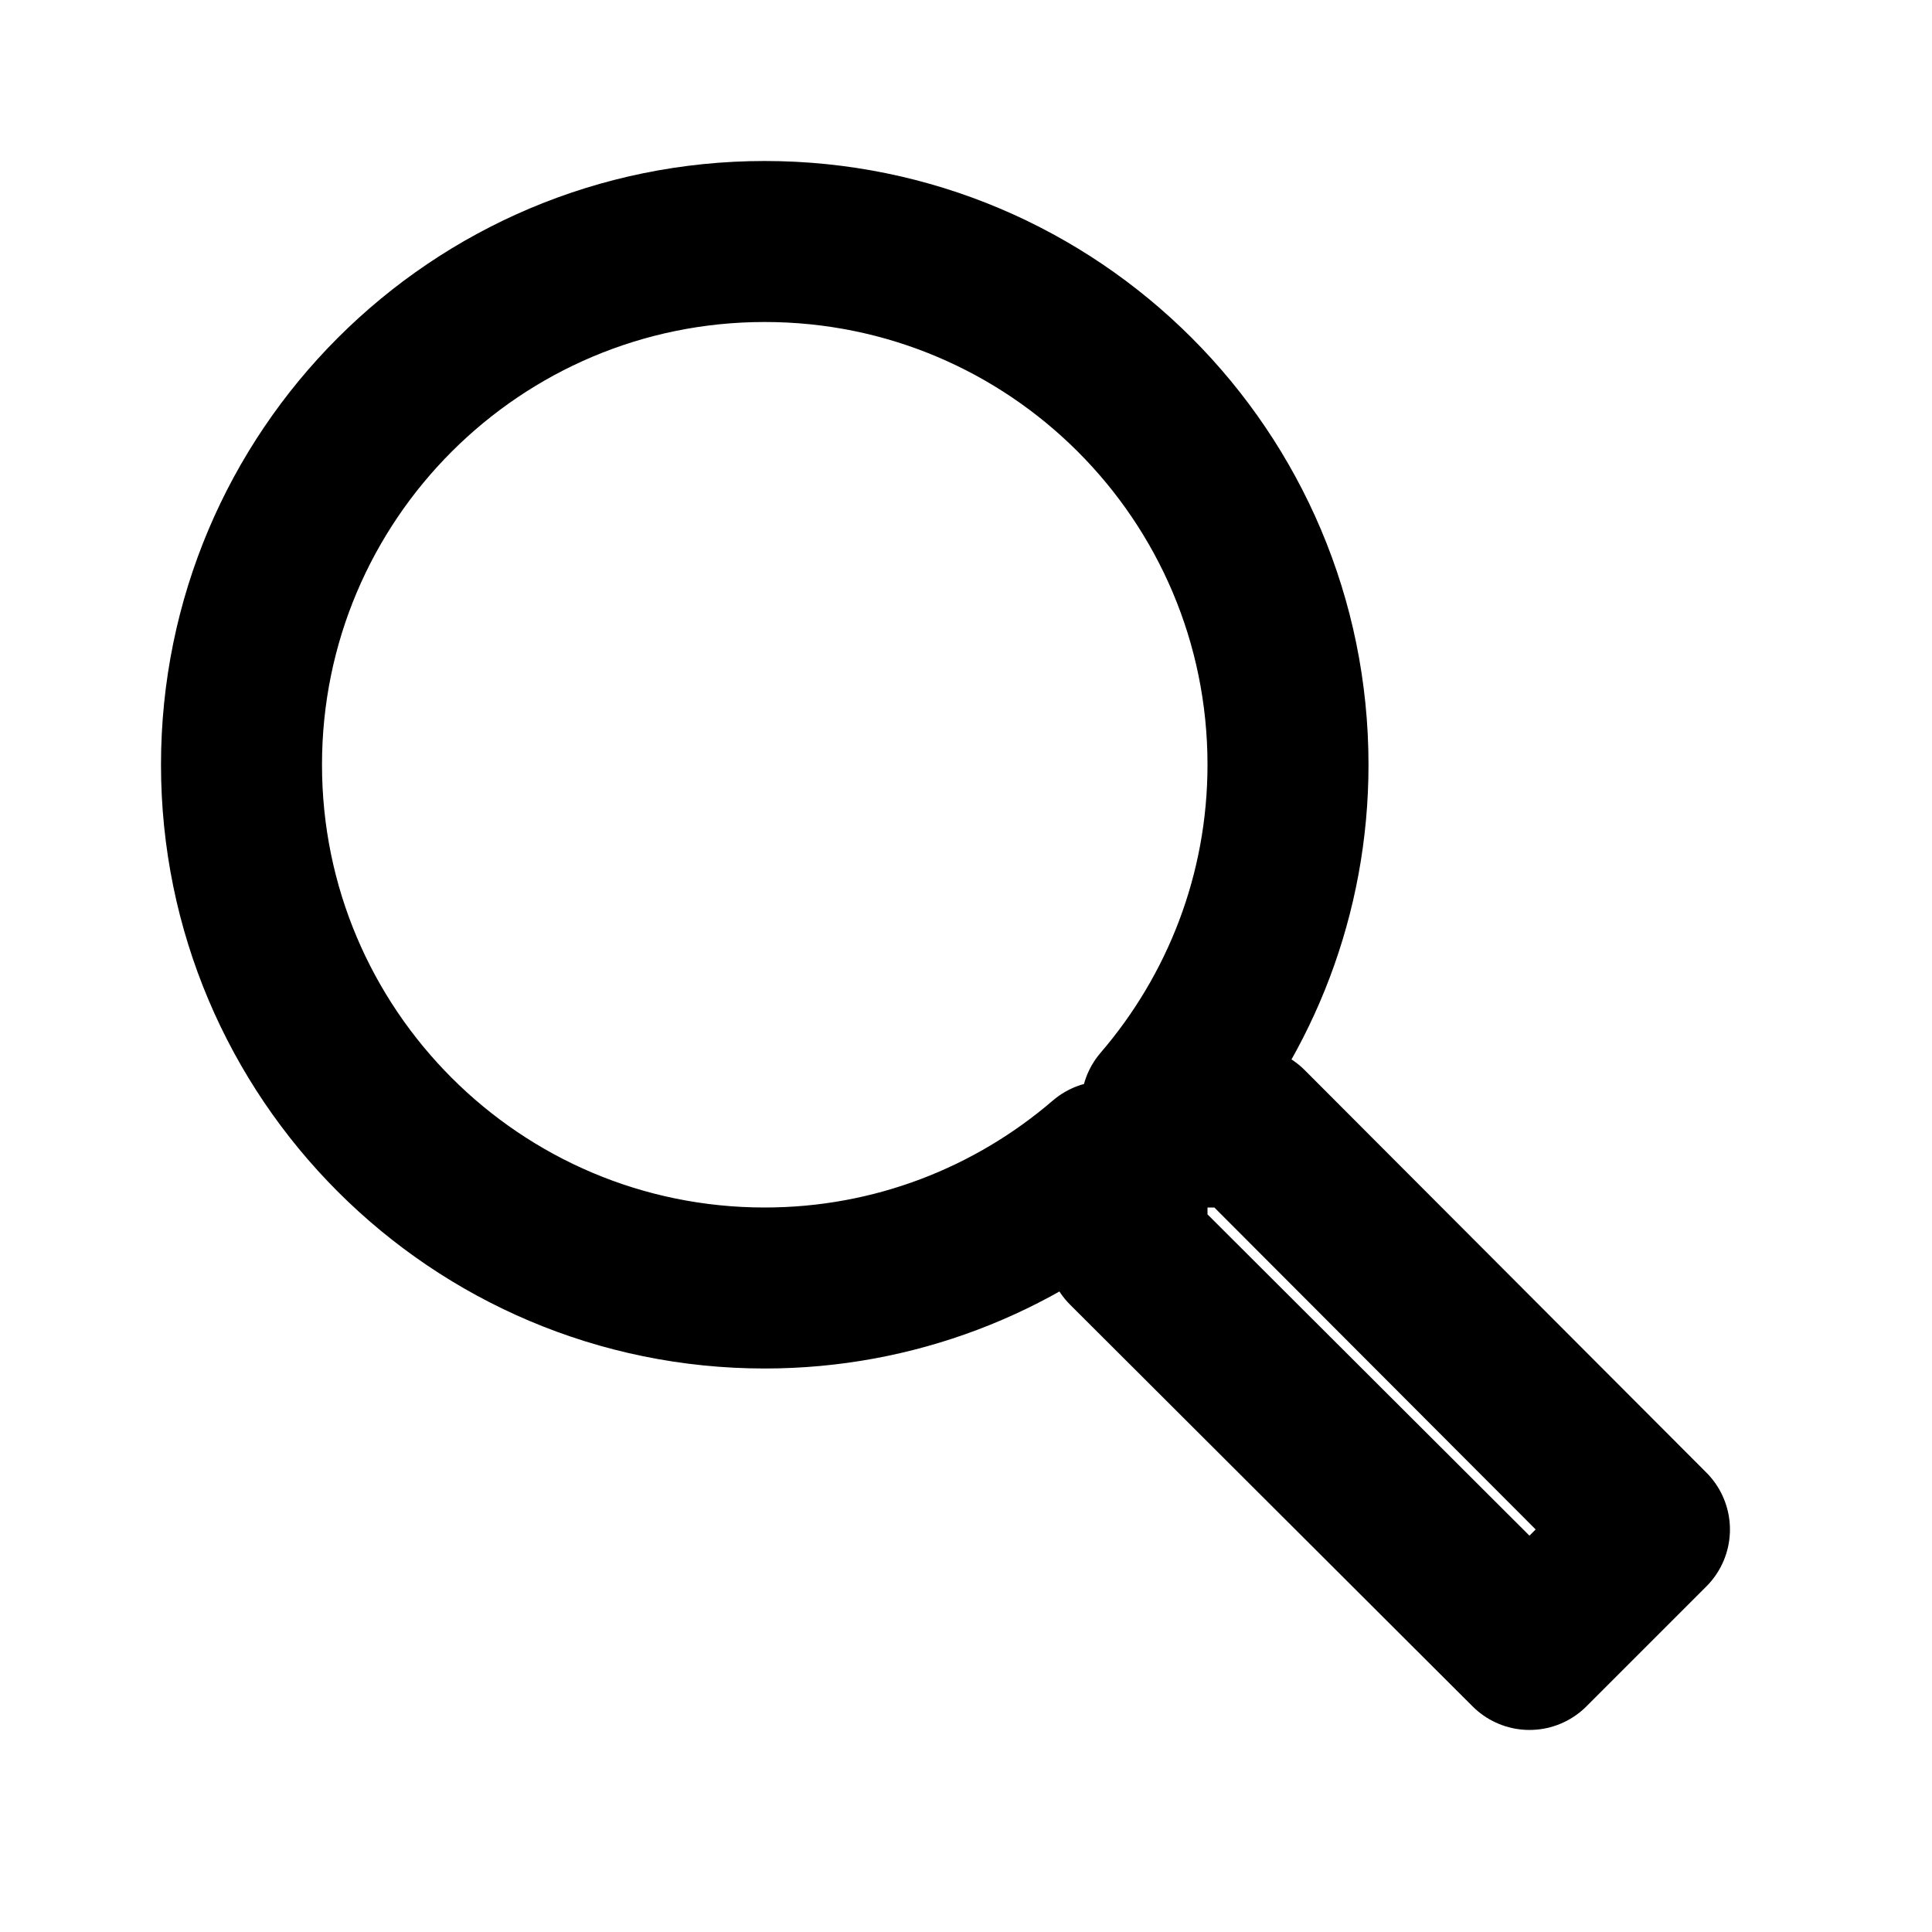
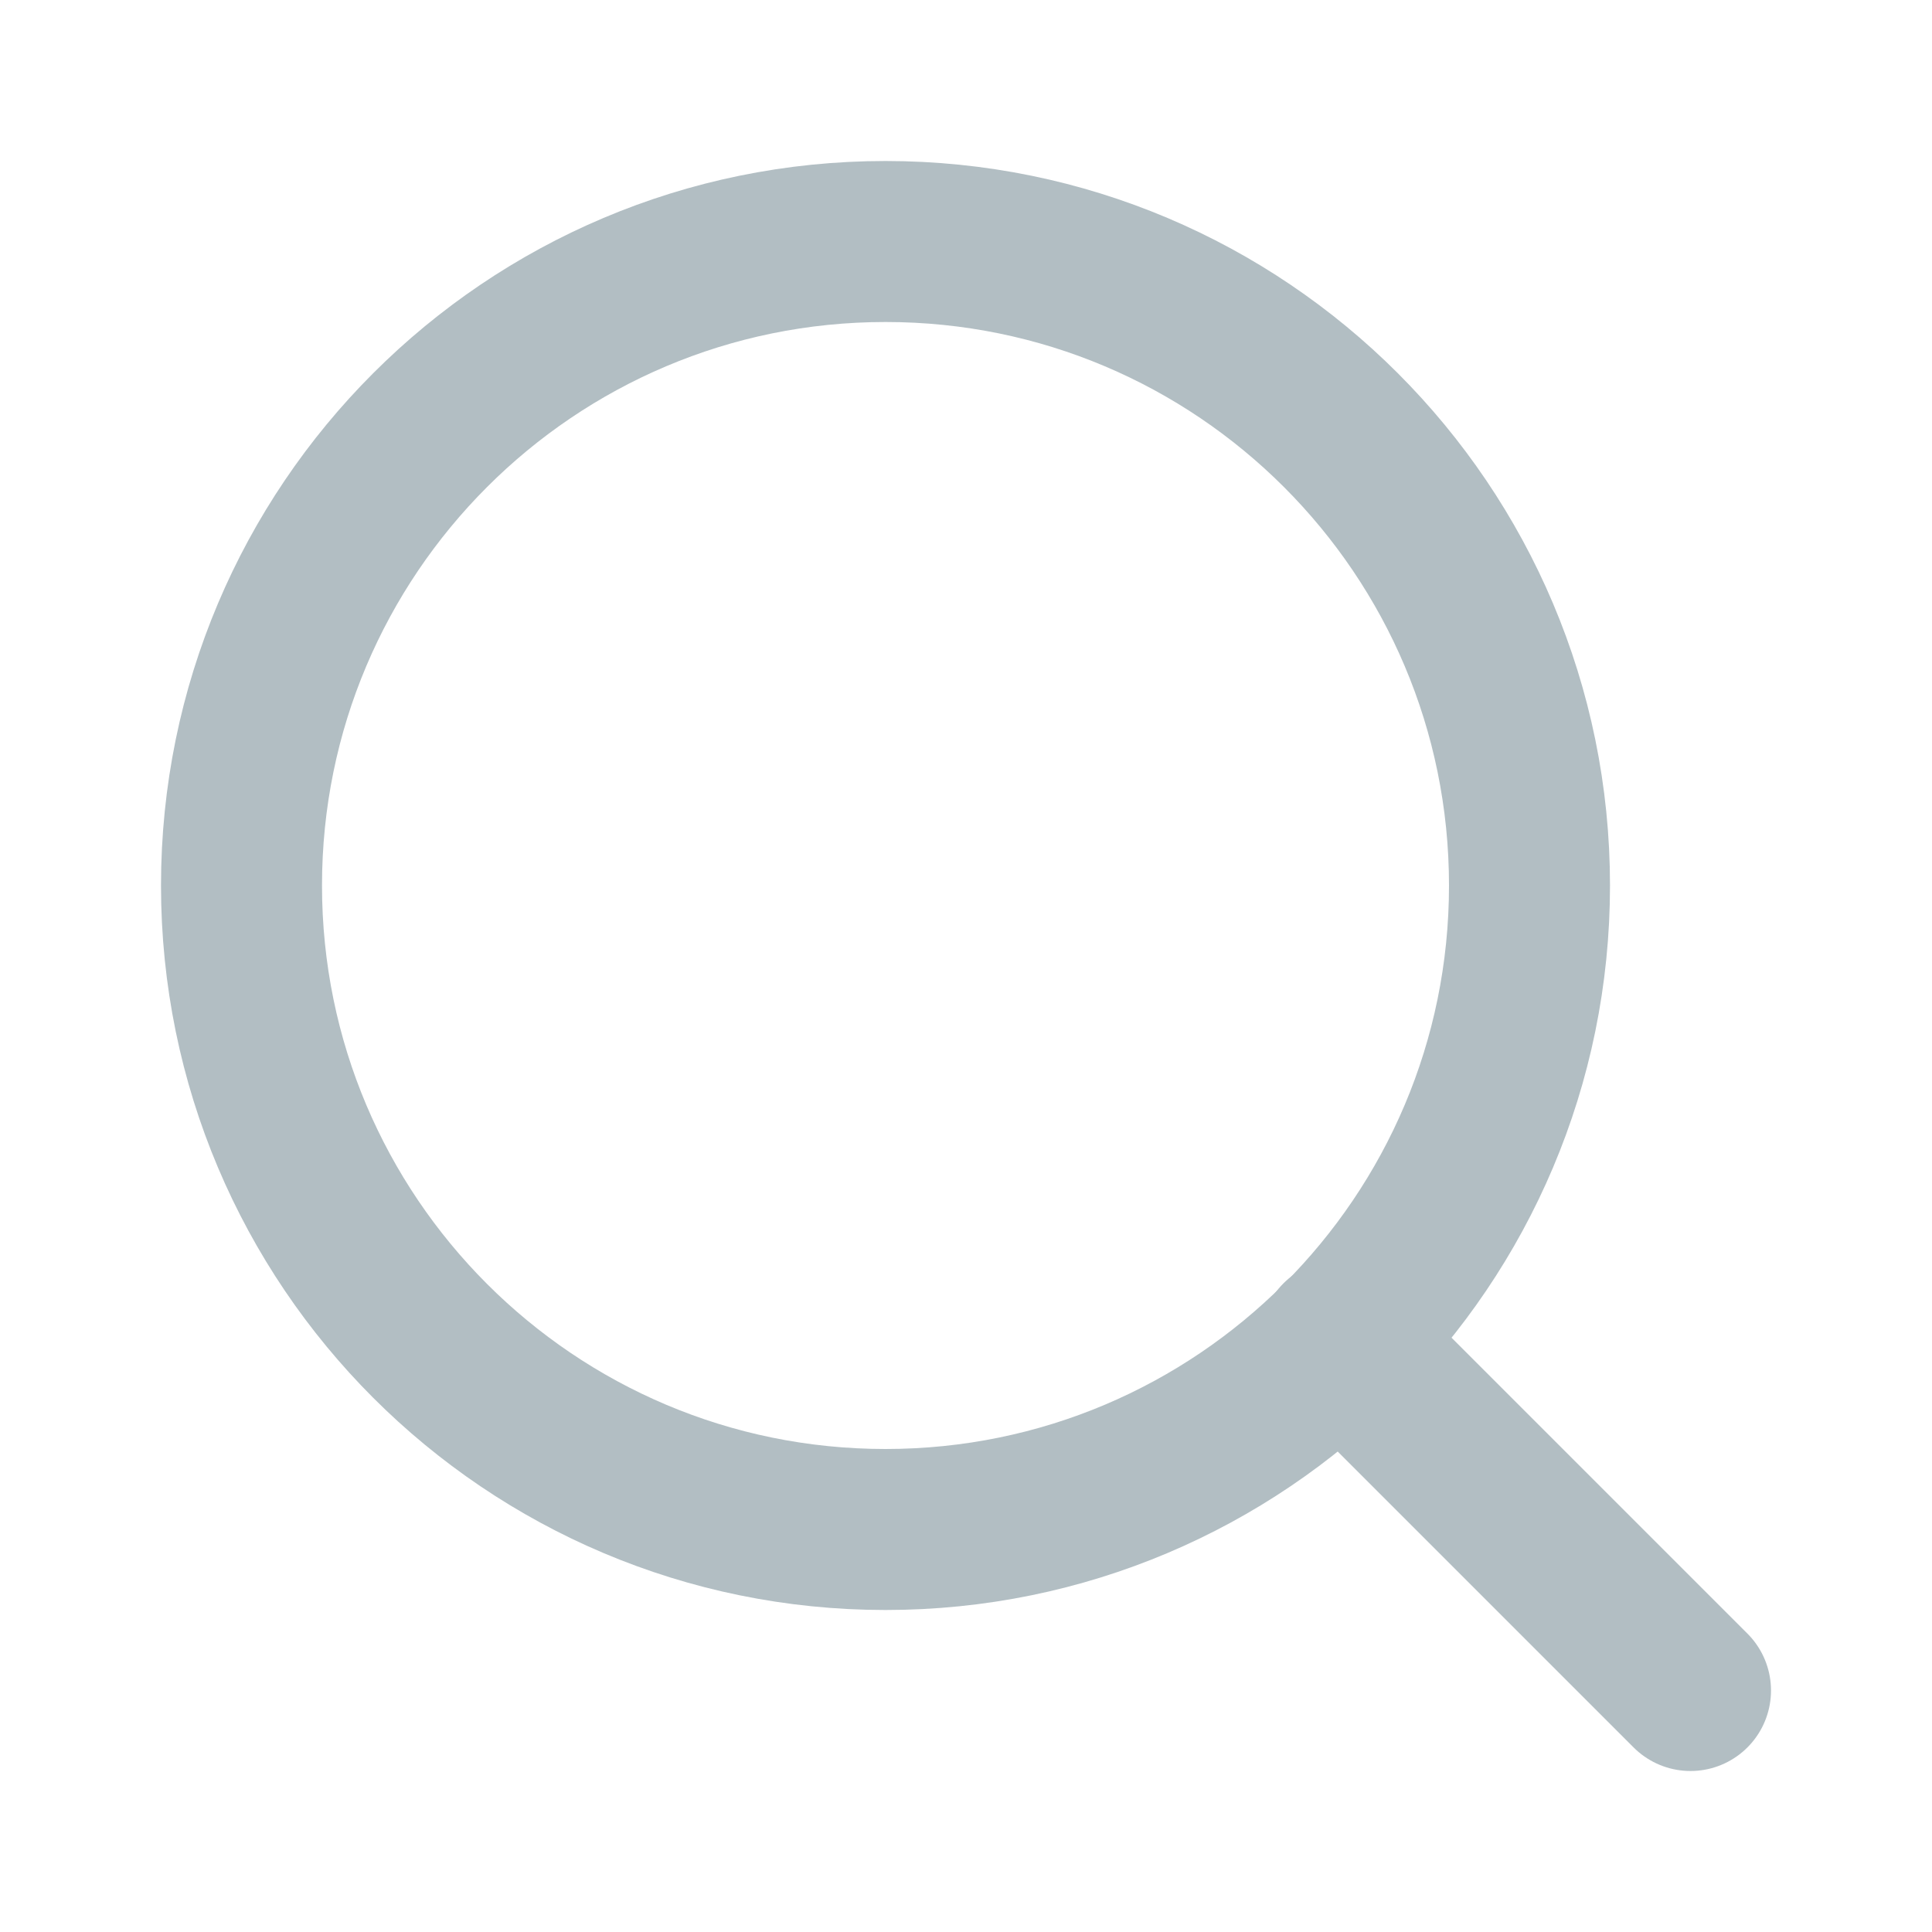
<svg xmlns="http://www.w3.org/2000/svg" viewBox="0 0 24 24" fill="none">
-   <path d="M15.5 14h-.79l-.28-.27C15.41 12.59 16 11.11 16 9.5 16 5.91 13.09 3 9.5 3S3 5.91 3 9.5 5.91 16 9.5 16c1.61 0 3.09-.59 4.23-1.57l.27.28v.79l5 4.99L20.49 19l-4.99-5z" stroke="currentColor" stroke-width="2" stroke-linecap="round" stroke-linejoin="round" />
+   <circle cx="11" cy="11" r="8" stroke="#B2BEC3" stroke-width="2" stroke-linecap="round" stroke-linejoin="round" />
+   <line x1="21" y1="21" x2="16.65" y2="16.65" stroke="#B2BEC3" stroke-width="2" stroke-linecap="round" stroke-linejoin="round" />
</svg>
